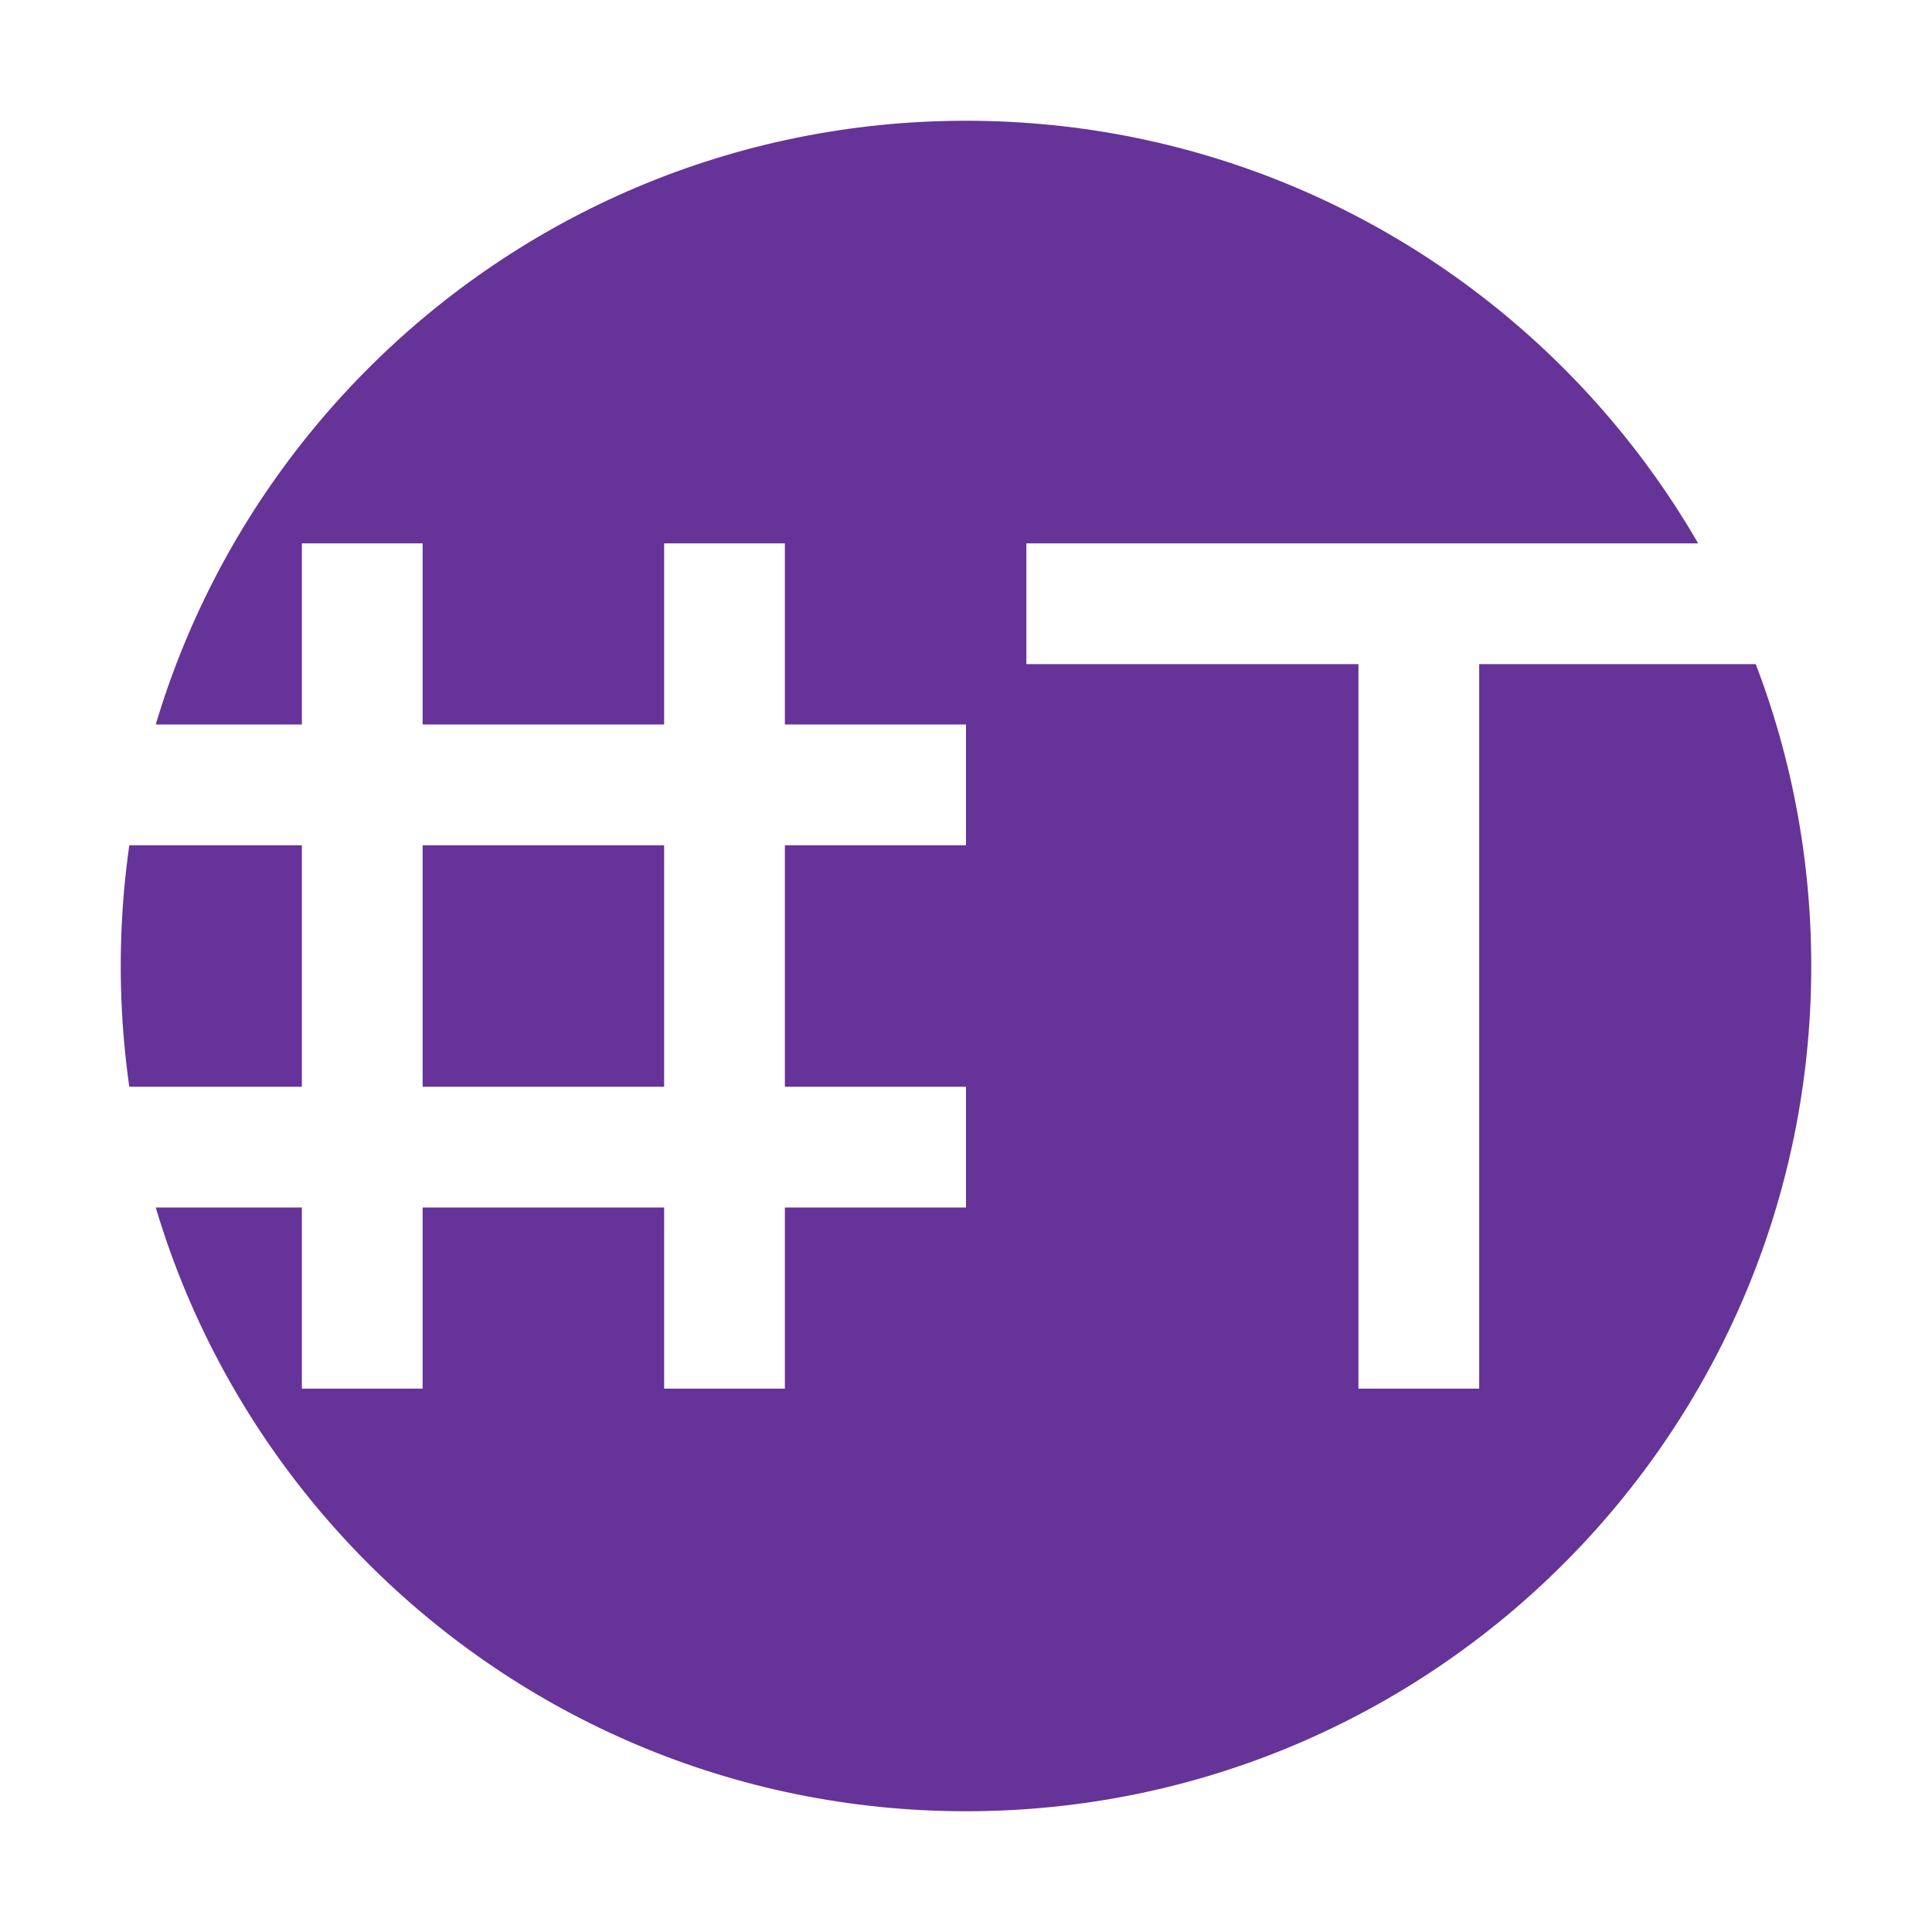
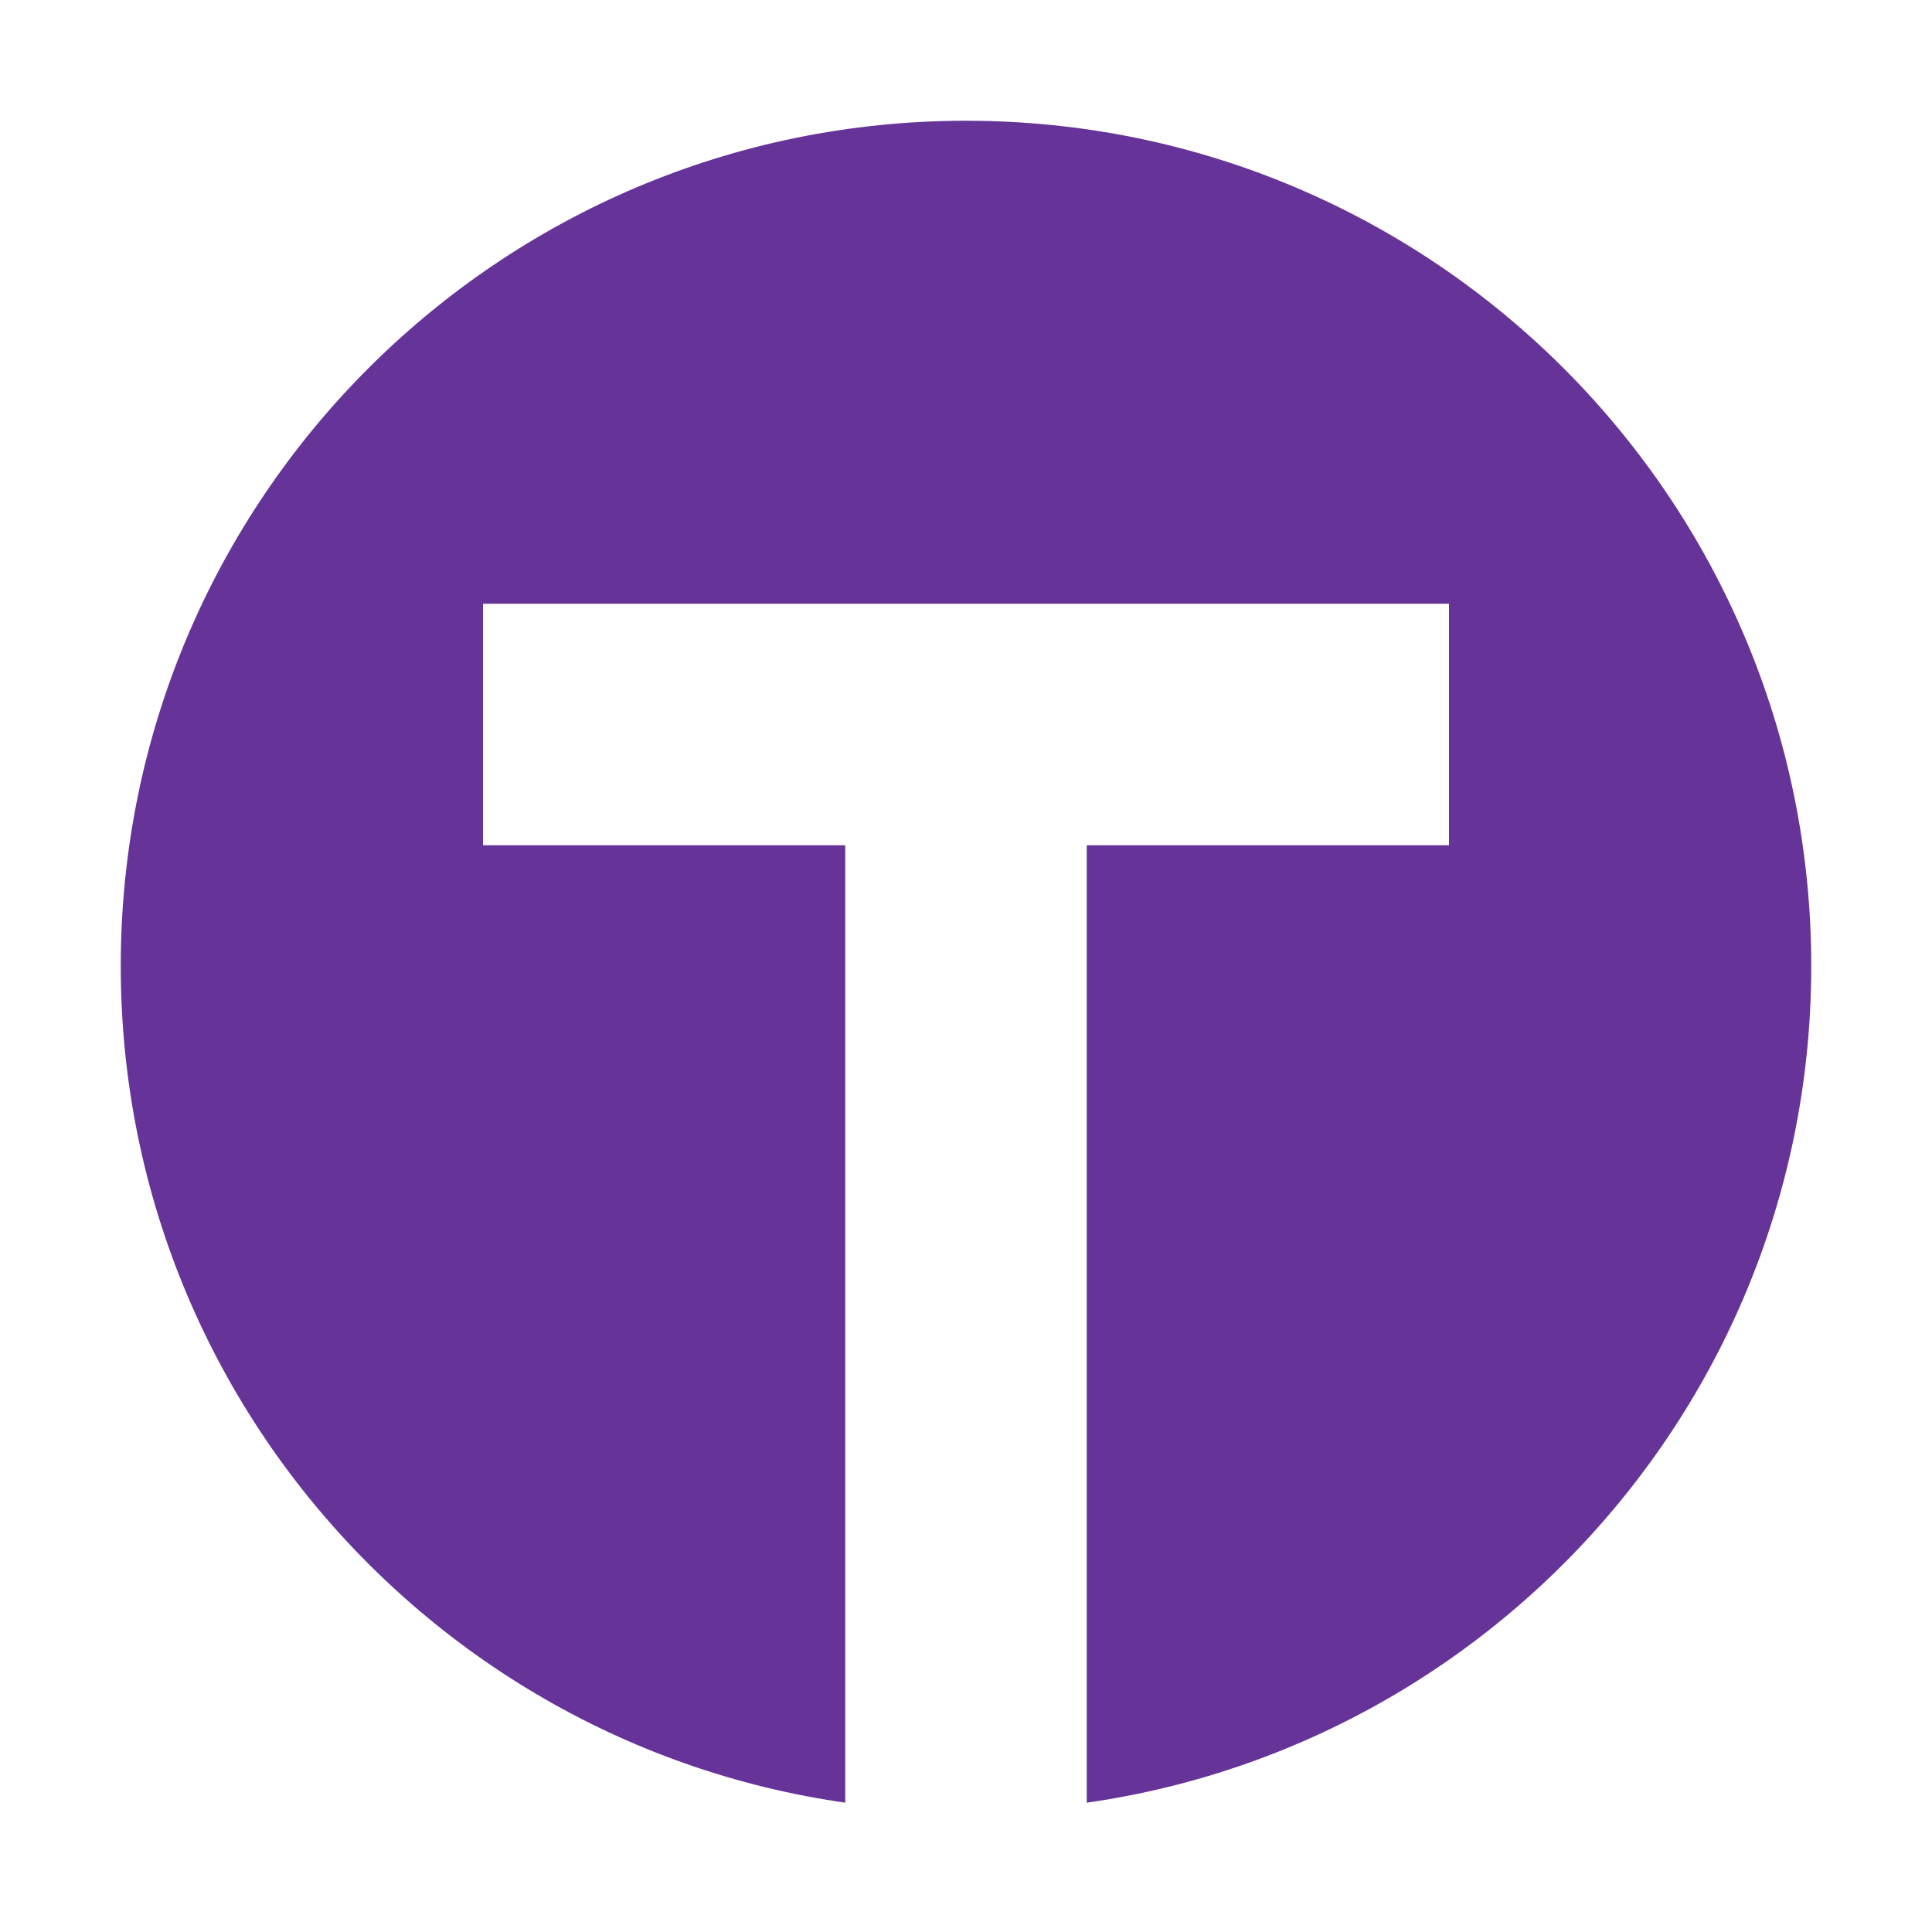
<svg xmlns="http://www.w3.org/2000/svg" version="1.1" viewBox="0 0 16 16">
  <rect x="0" y="0" width="16" height="16" fill="#FFF" stroke="none" />
  <circle cx="8" cy="8" r="7" fill="#639" stroke="none" />
-   <path fill="none" stroke="#FFF" stroke-width="1" d=" M3,4.5 v7 m3,0 v-7 m2,2 h-7 m0,3 h7 M8.5,5 h6.5 m-3.25,0 v6.5     " />
+   <path fill="none" stroke="#FFF" stroke-width="2" d="M4,6 h8 m-4,0 v10" />
</svg>
